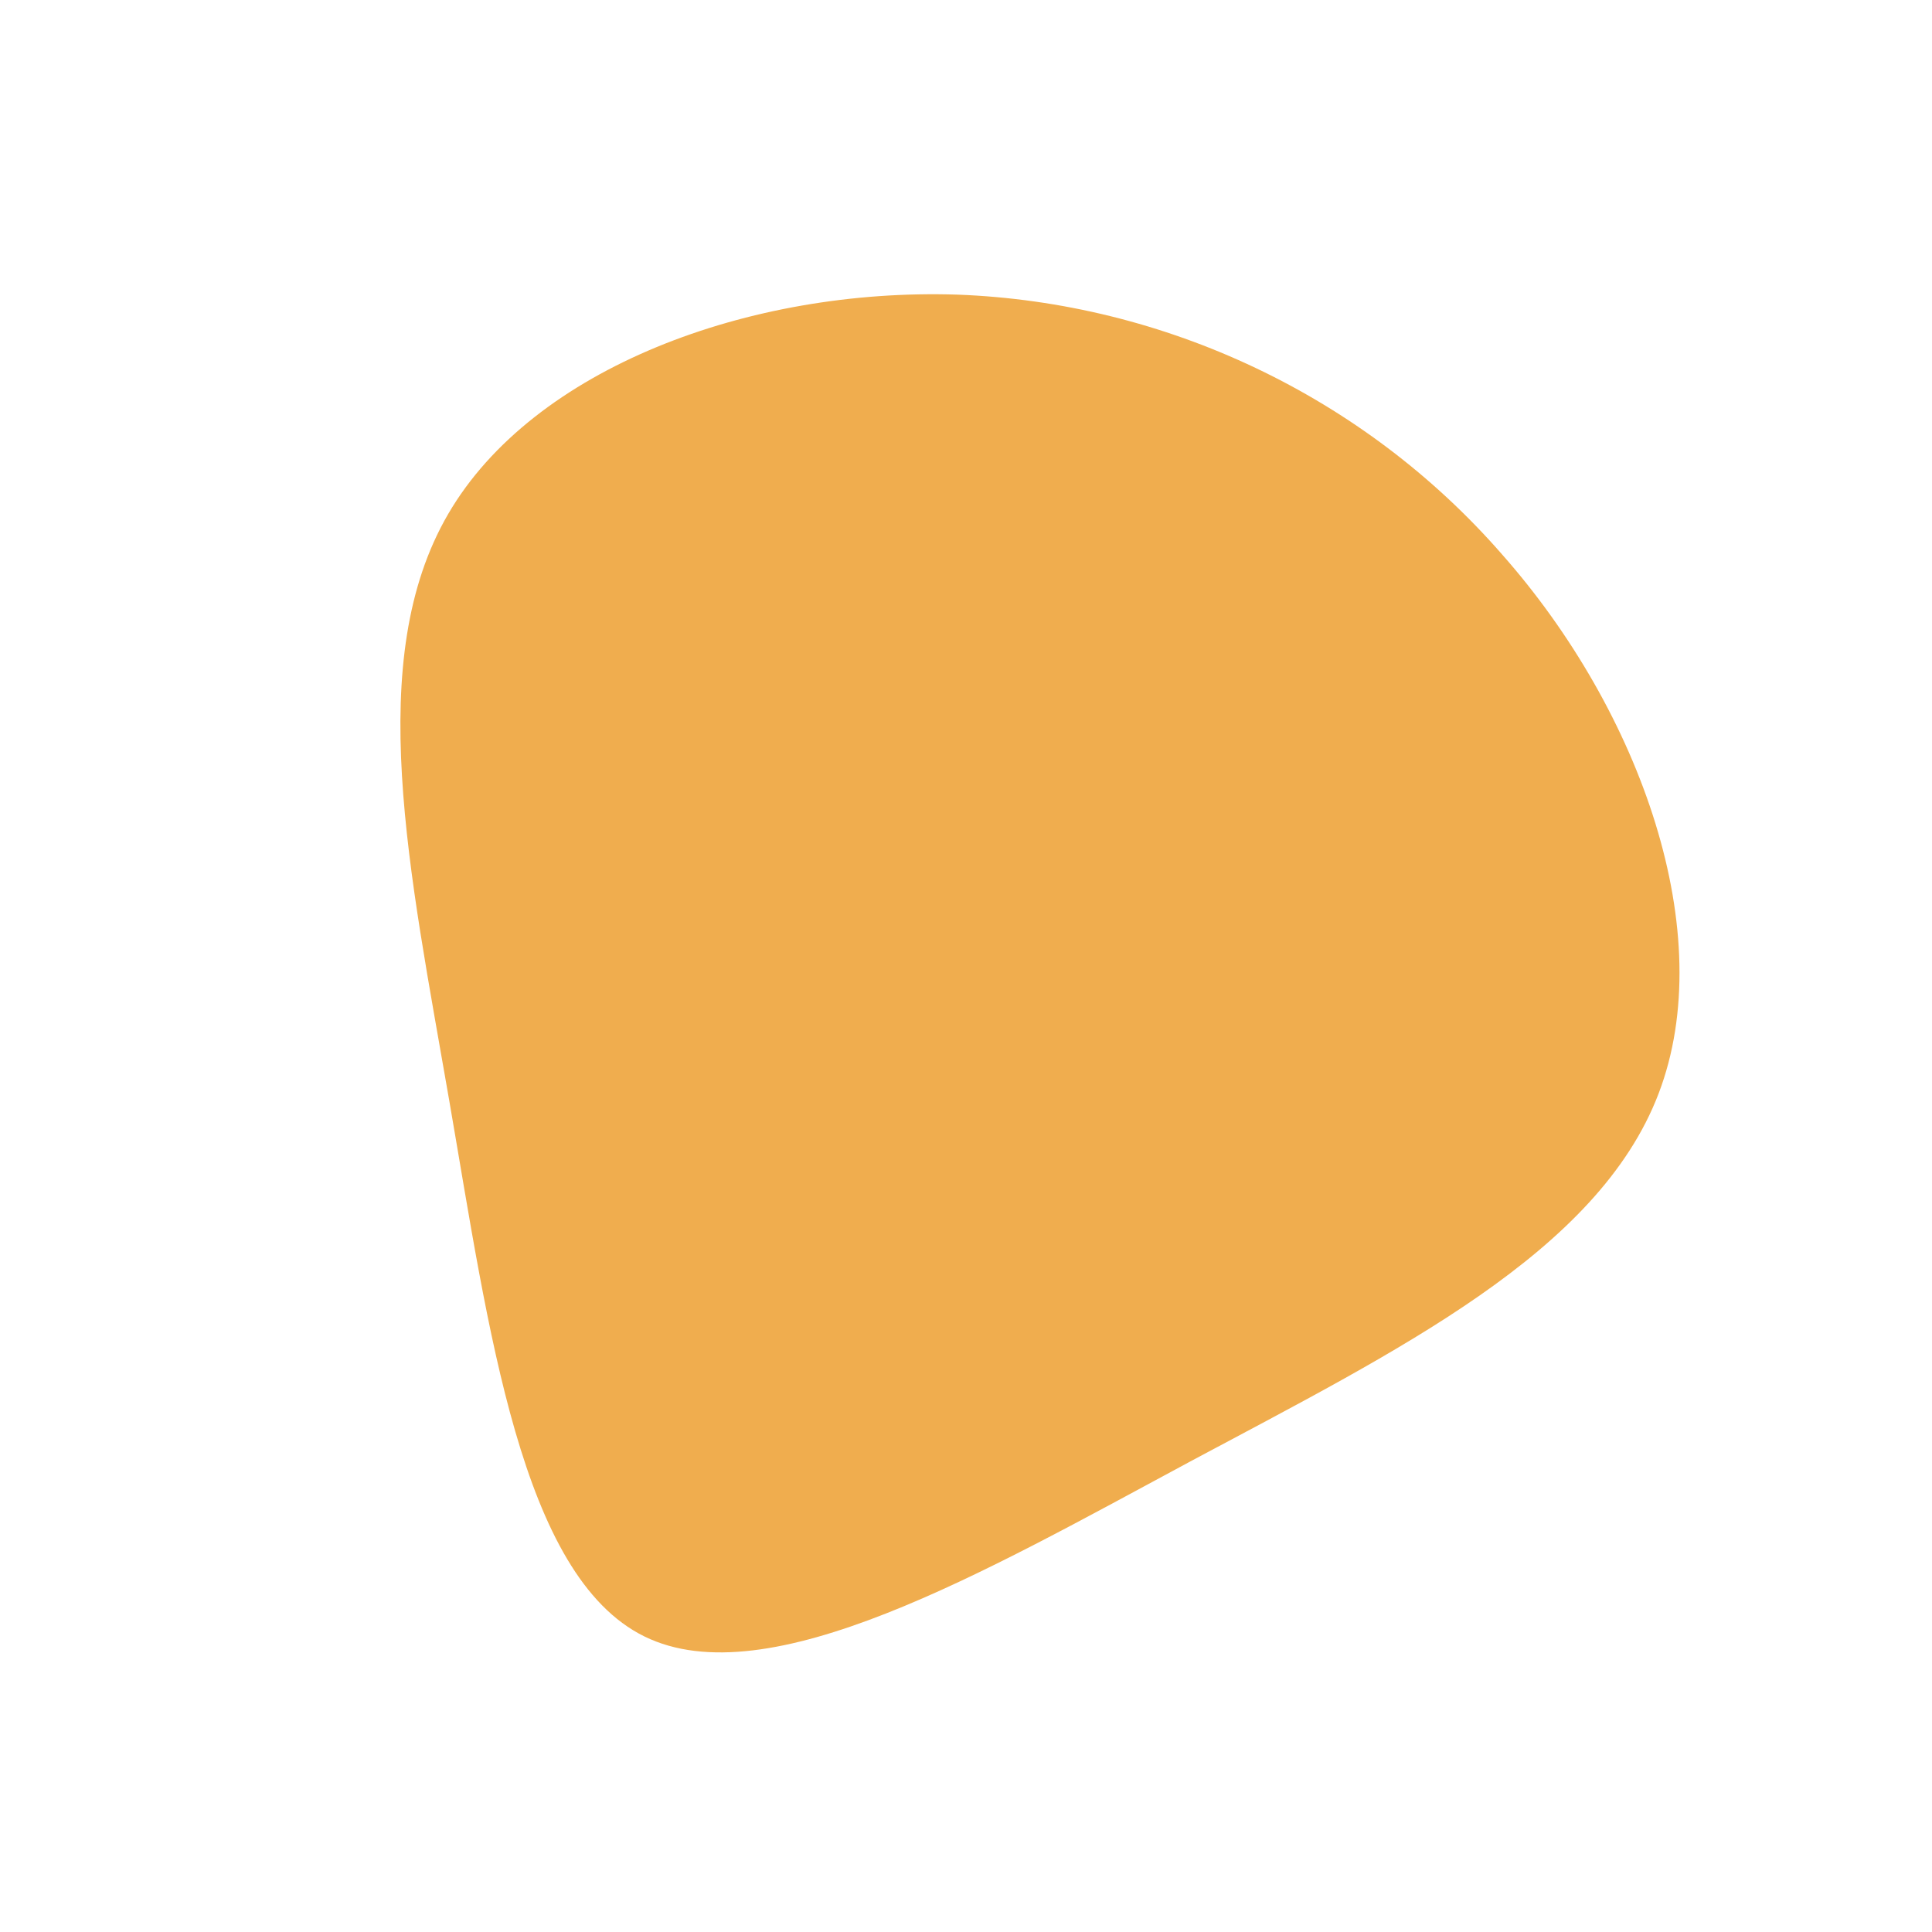
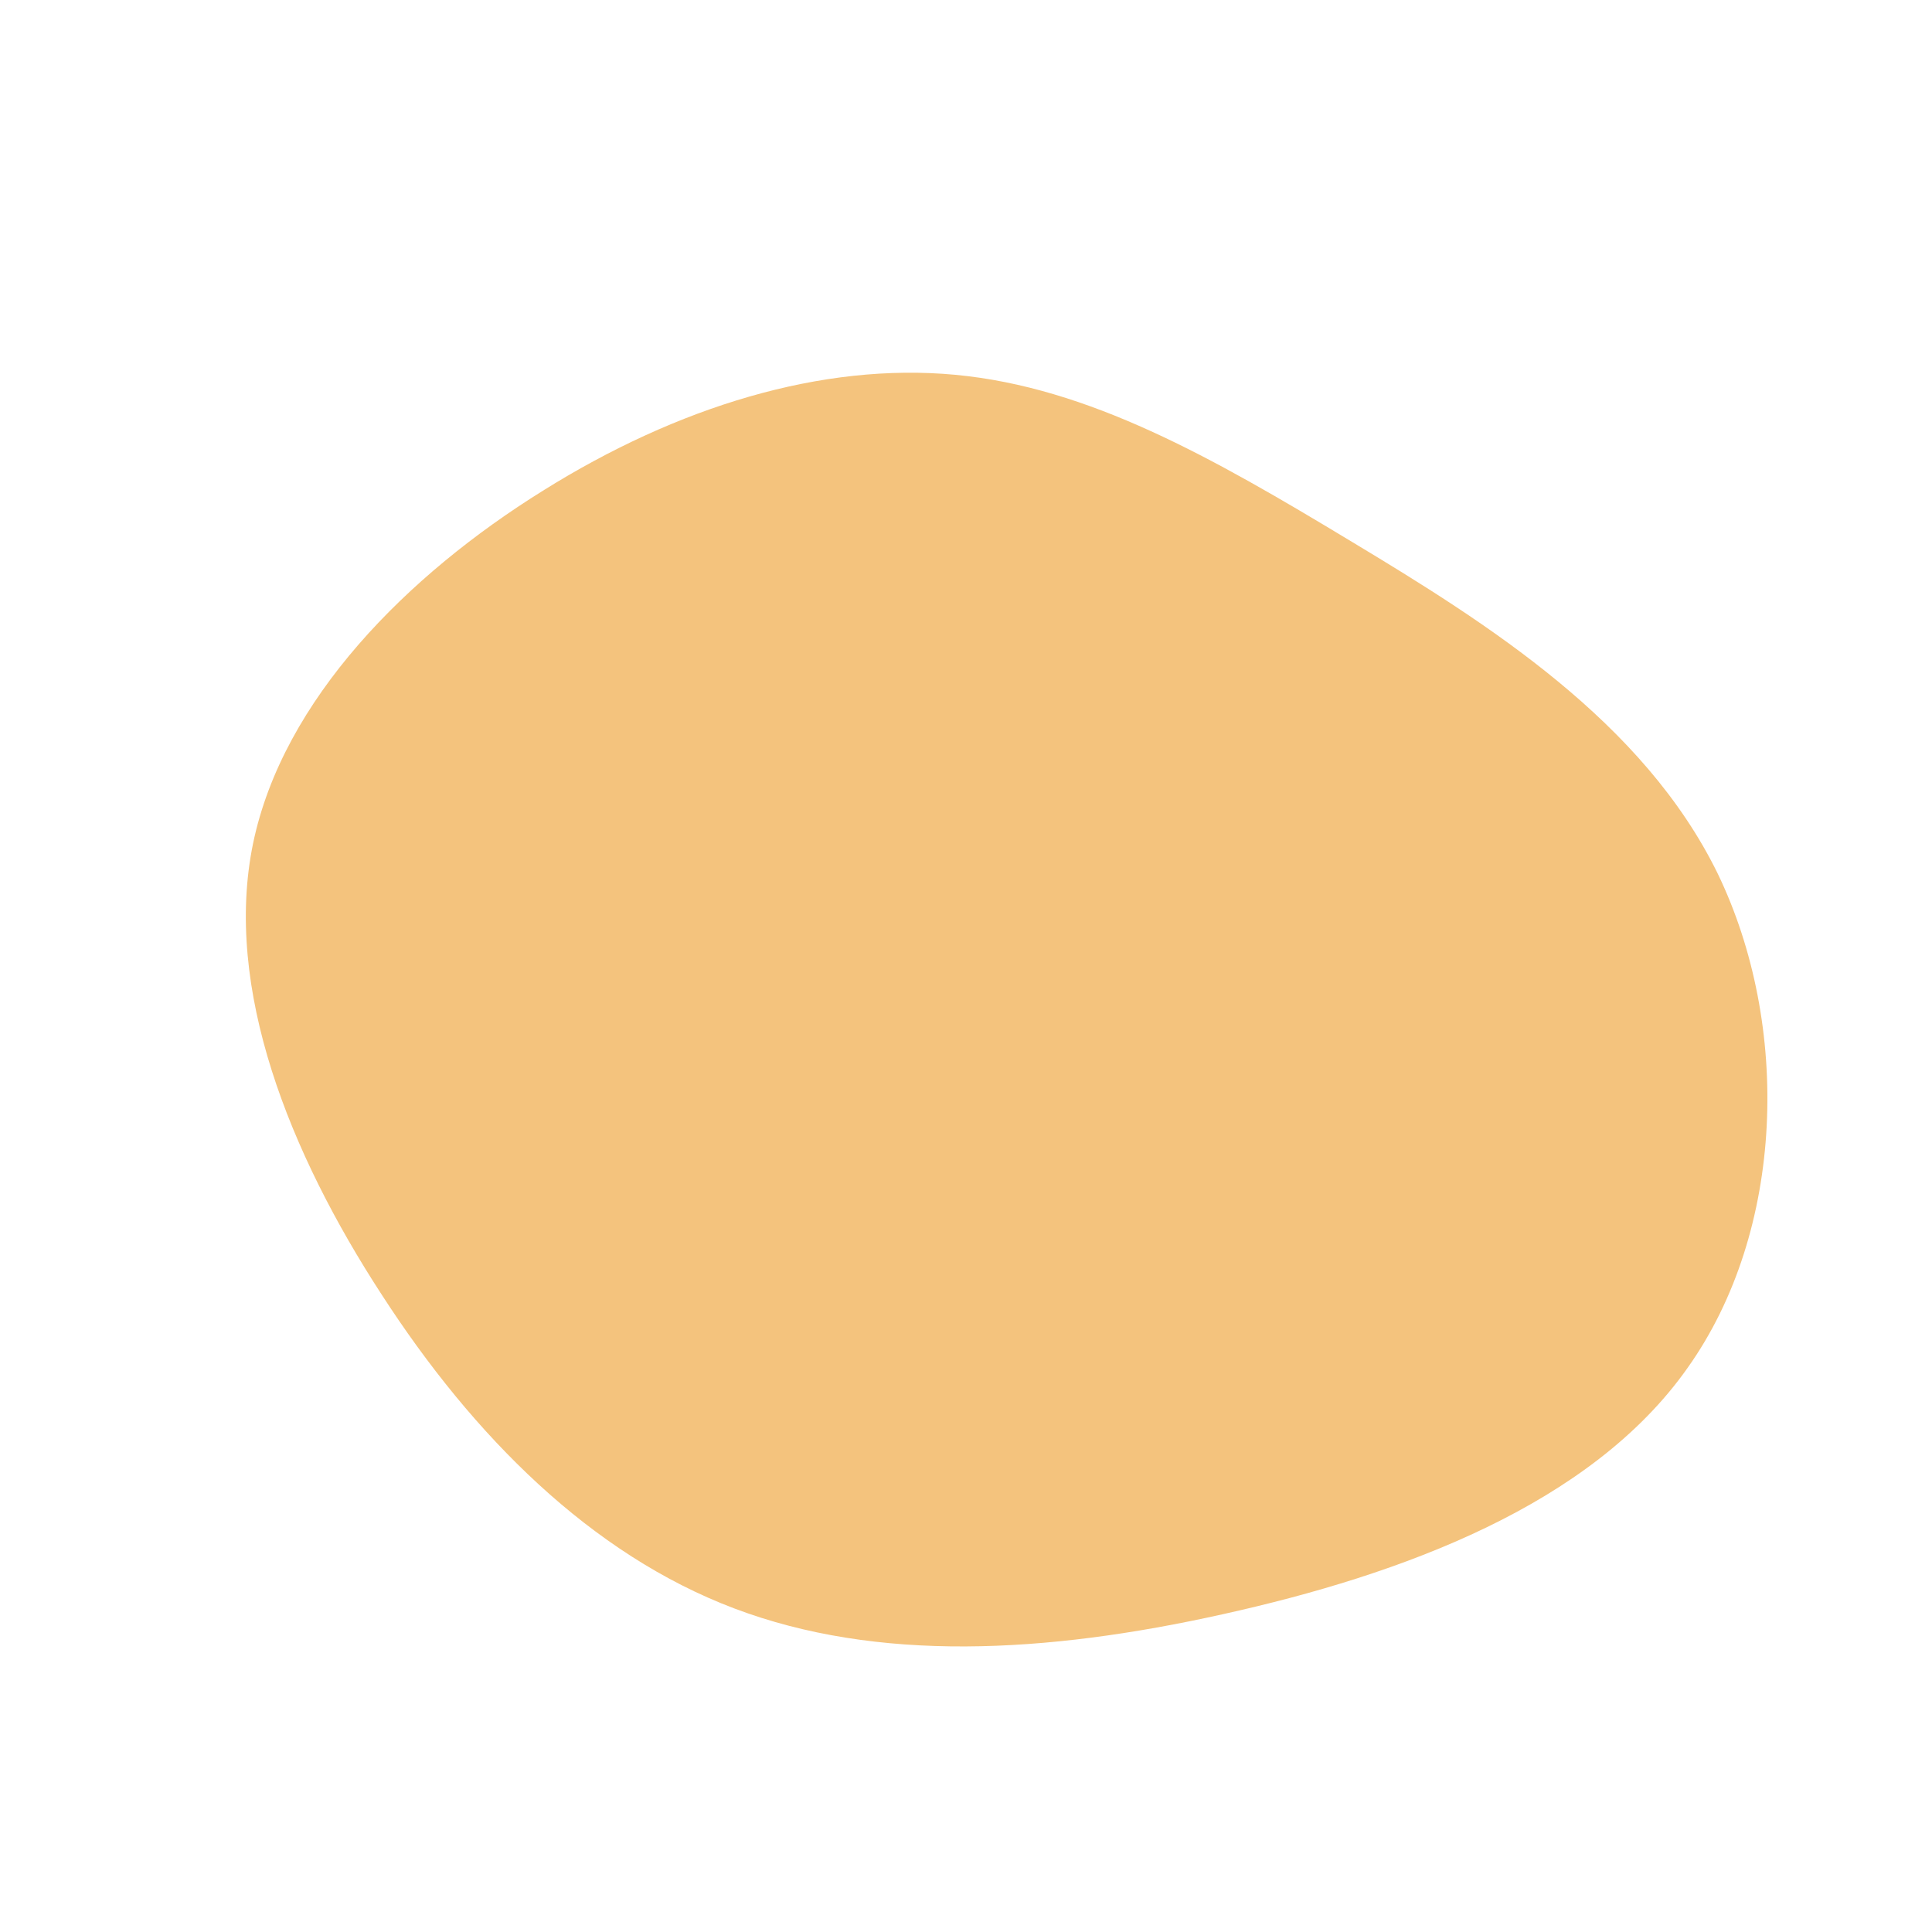
<svg xmlns="http://www.w3.org/2000/svg" viewBox="0 0 200 200">
-   <path fill="#F0AD4E" d="M55.5,-42.6C69.9,-26.3,78,-3.3,71.7,13.2C65.4,29.7,44.7,39.8,23.2,51.3C1.8,62.8,-20.5,75.7,-33.3,69.4C-46.1,63.1,-49.4,37.6,-53.5,13.9C-57.6,-9.8,-62.4,-31.7,-53.6,-46.8C-44.8,-61.9,-22.4,-70.2,-0.9,-69.5C20.6,-68.7,41.2,-59,55.5,-42.6Z" transform="translate(100 100)" />
+   <path fill="#F4C37D" d="M39.8,-44C54.1,-35.4,70.1,-25.3,77.8,-9.6C85.4,6.1,84.8,27.4,74.7,41.6C64.7,55.8,45.1,63,26.6,67.1C8.2,71.2,-9.2,72.1,-24,66.5C-38.8,60.9,-51,48.7,-60.5,34C-70,19.4,-76.9,2.3,-73.8,-12.7C-70.7,-27.6,-57.8,-40.5,-43.8,-49.2C-29.9,-57.9,-14.9,-62.5,-1.1,-61.2C12.7,-59.9,25.4,-52.7,39.8,-44Z" transform="translate(100 100)" />
</svg>
